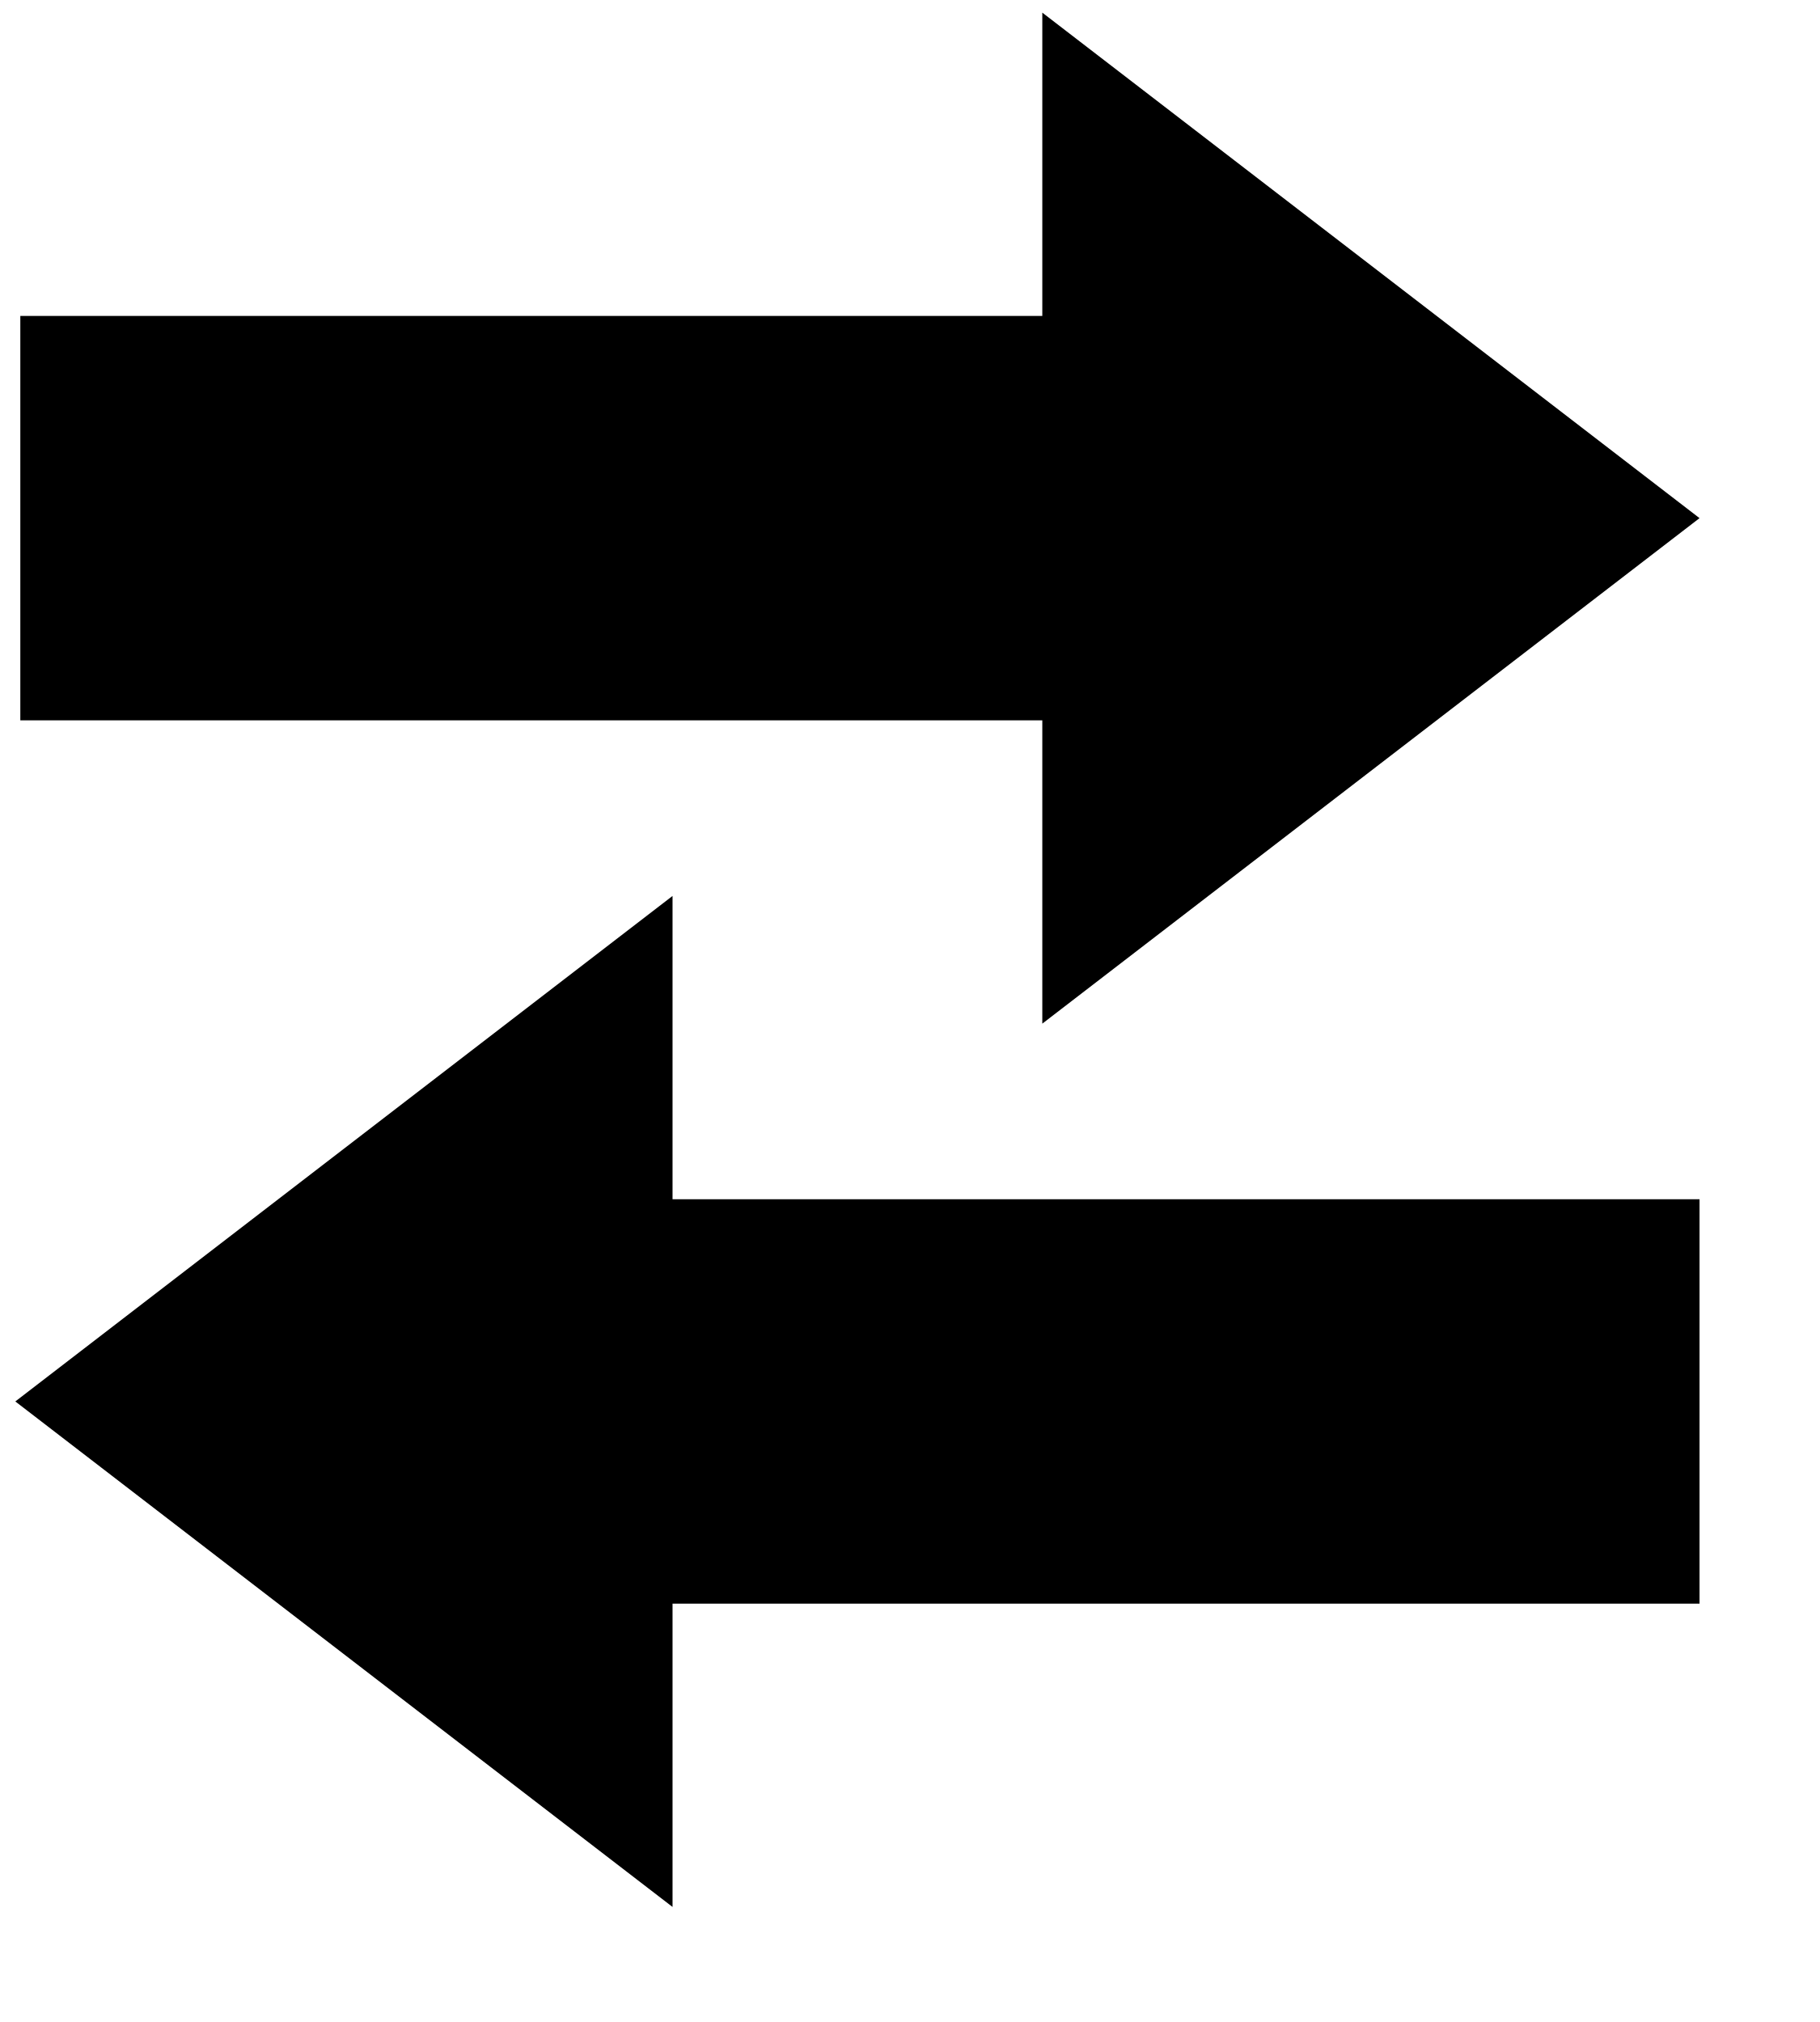
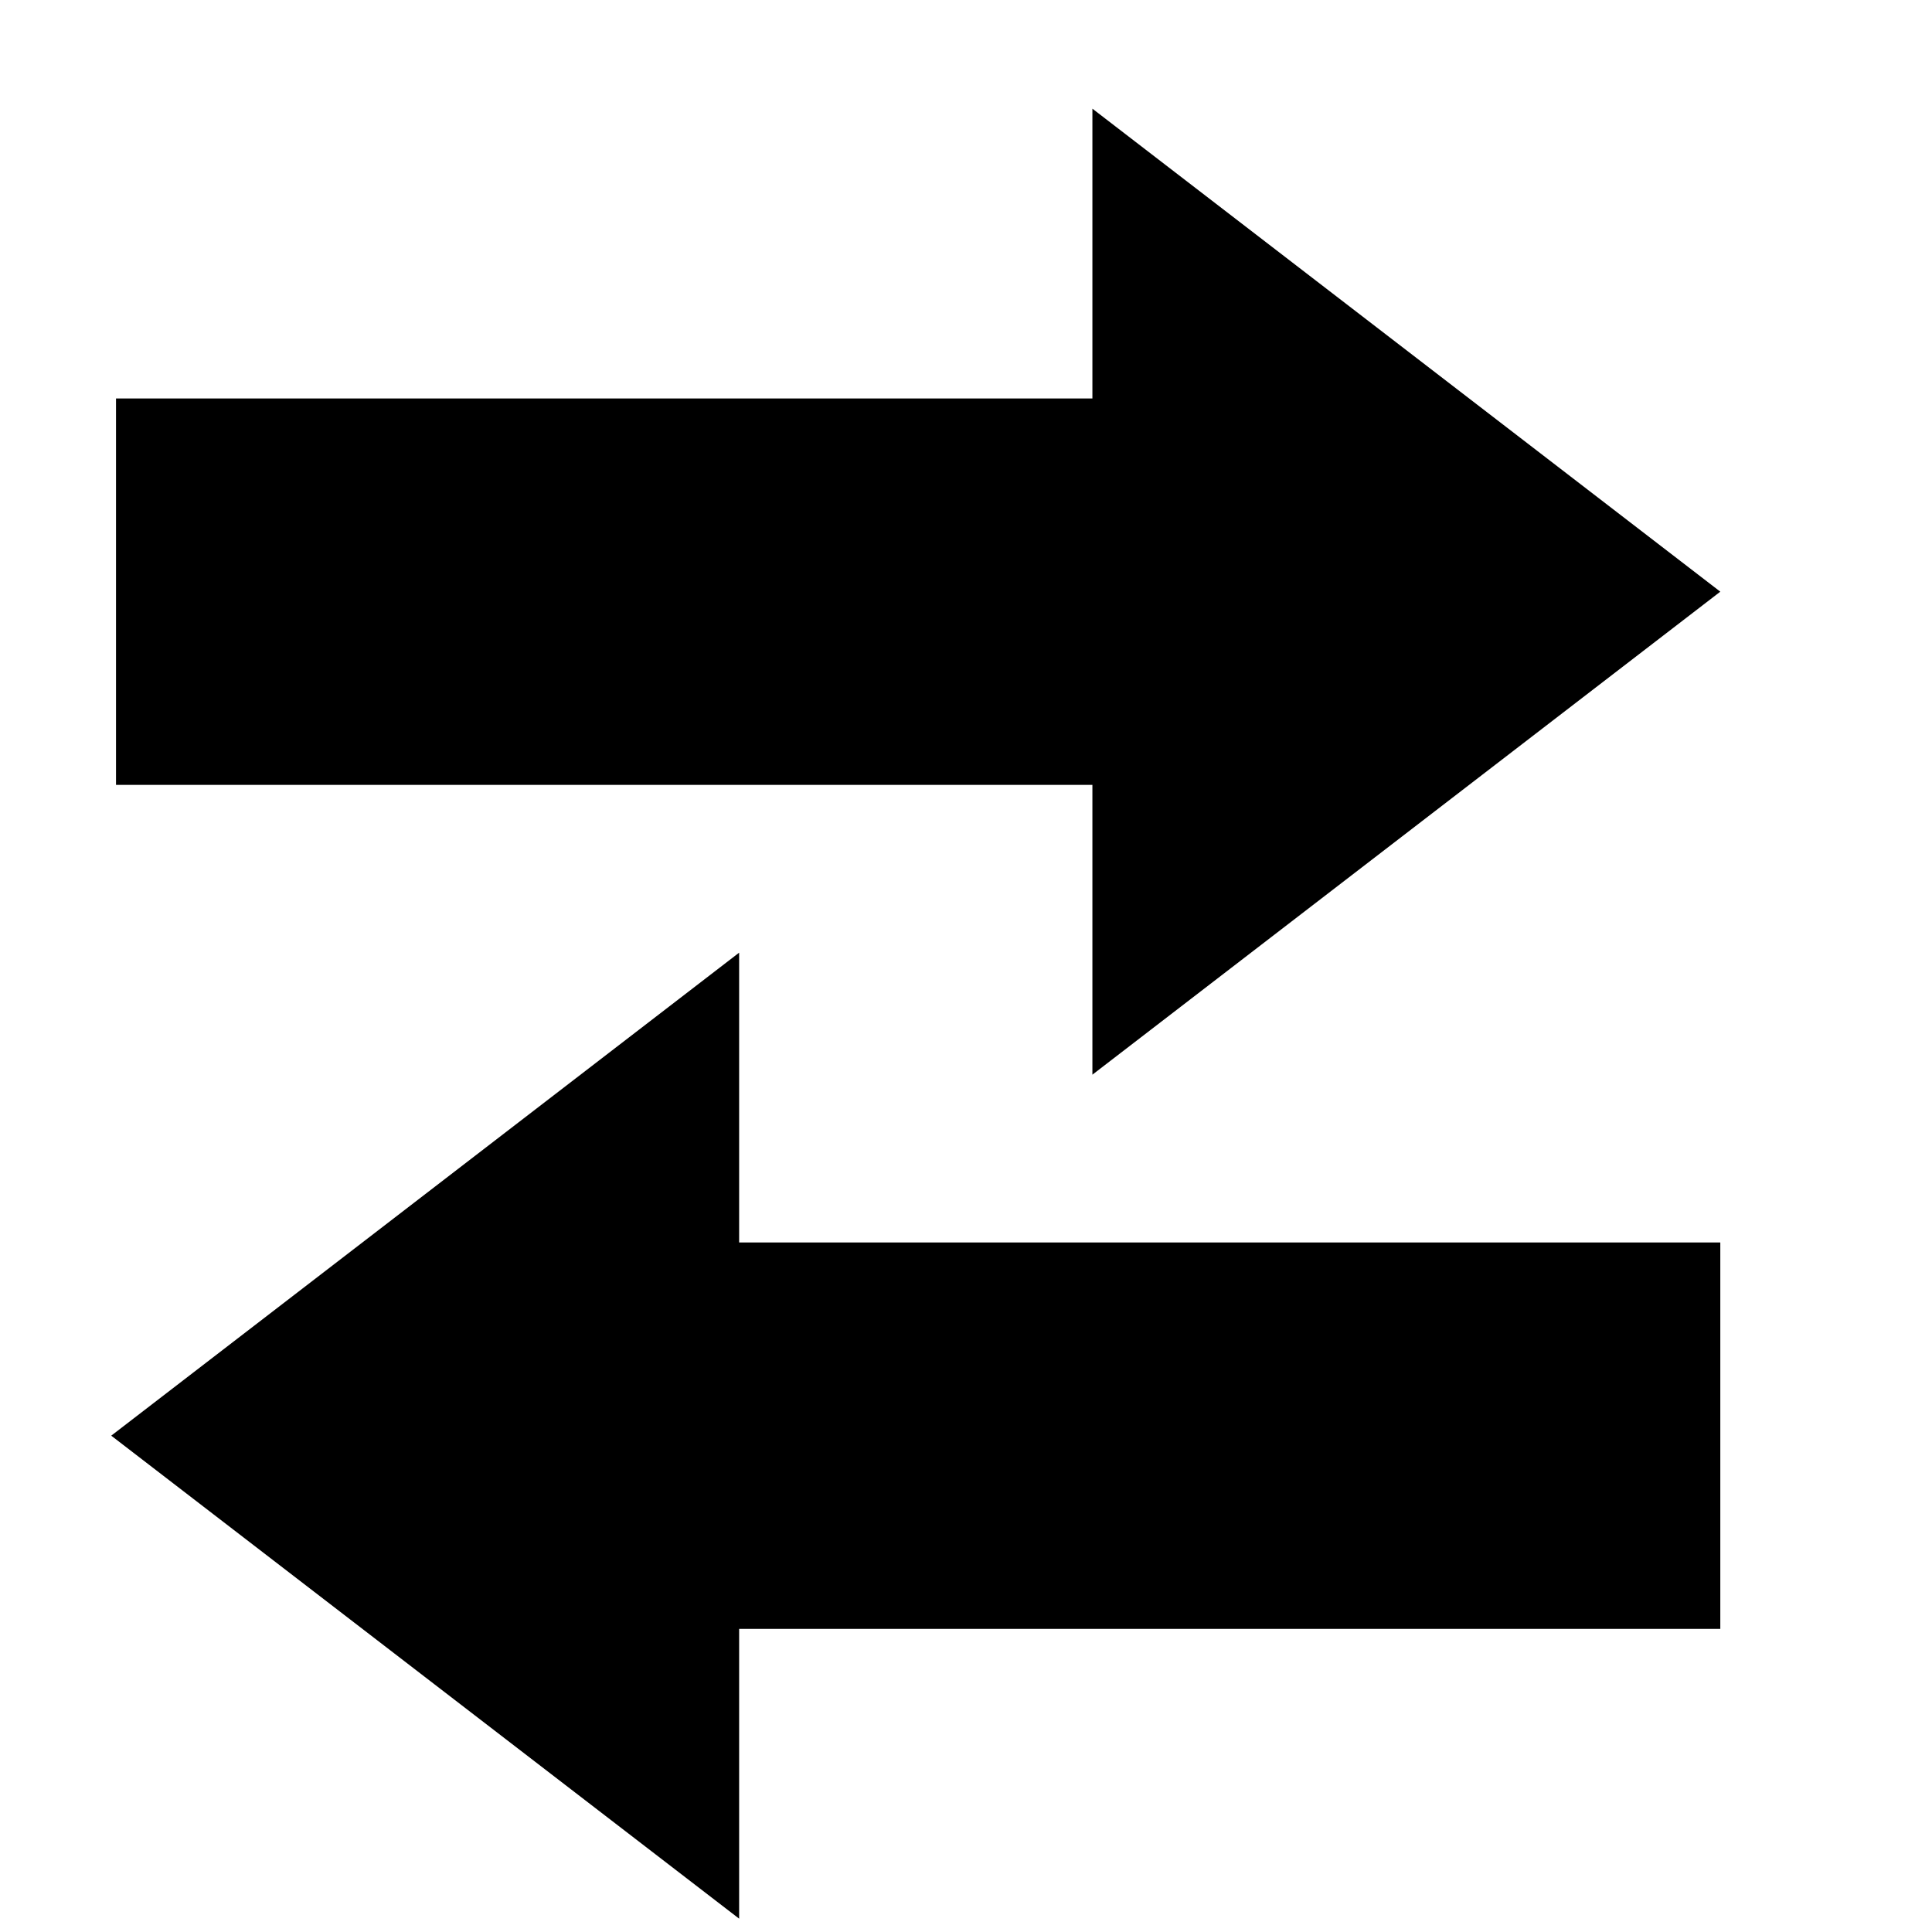
- <svg xmlns="http://www.w3.org/2000/svg" width="36" height="40" viewBox="0 0 36 40">
+ <svg xmlns="http://www.w3.org/2000/svg" width="40" height="40" viewBox="-2 -2 40 40">
  <rect class="left" width="27.193" height="8" x="0.402" y="6.25" />
  <path class="left" d="M 20.617,0.25 L 33.617,10.25 L 20.617,20.25 L 20.617,0.25 z" />
  <rect class="right" width="24.913" height="8" x="-33.617" y="23.724" transform="scale(-1,1)" />
  <path class="right" d="M 13.303,17.724 L 0.303,27.724 L 13.303,37.724 L 13.303,17.724 z" />
</svg>
